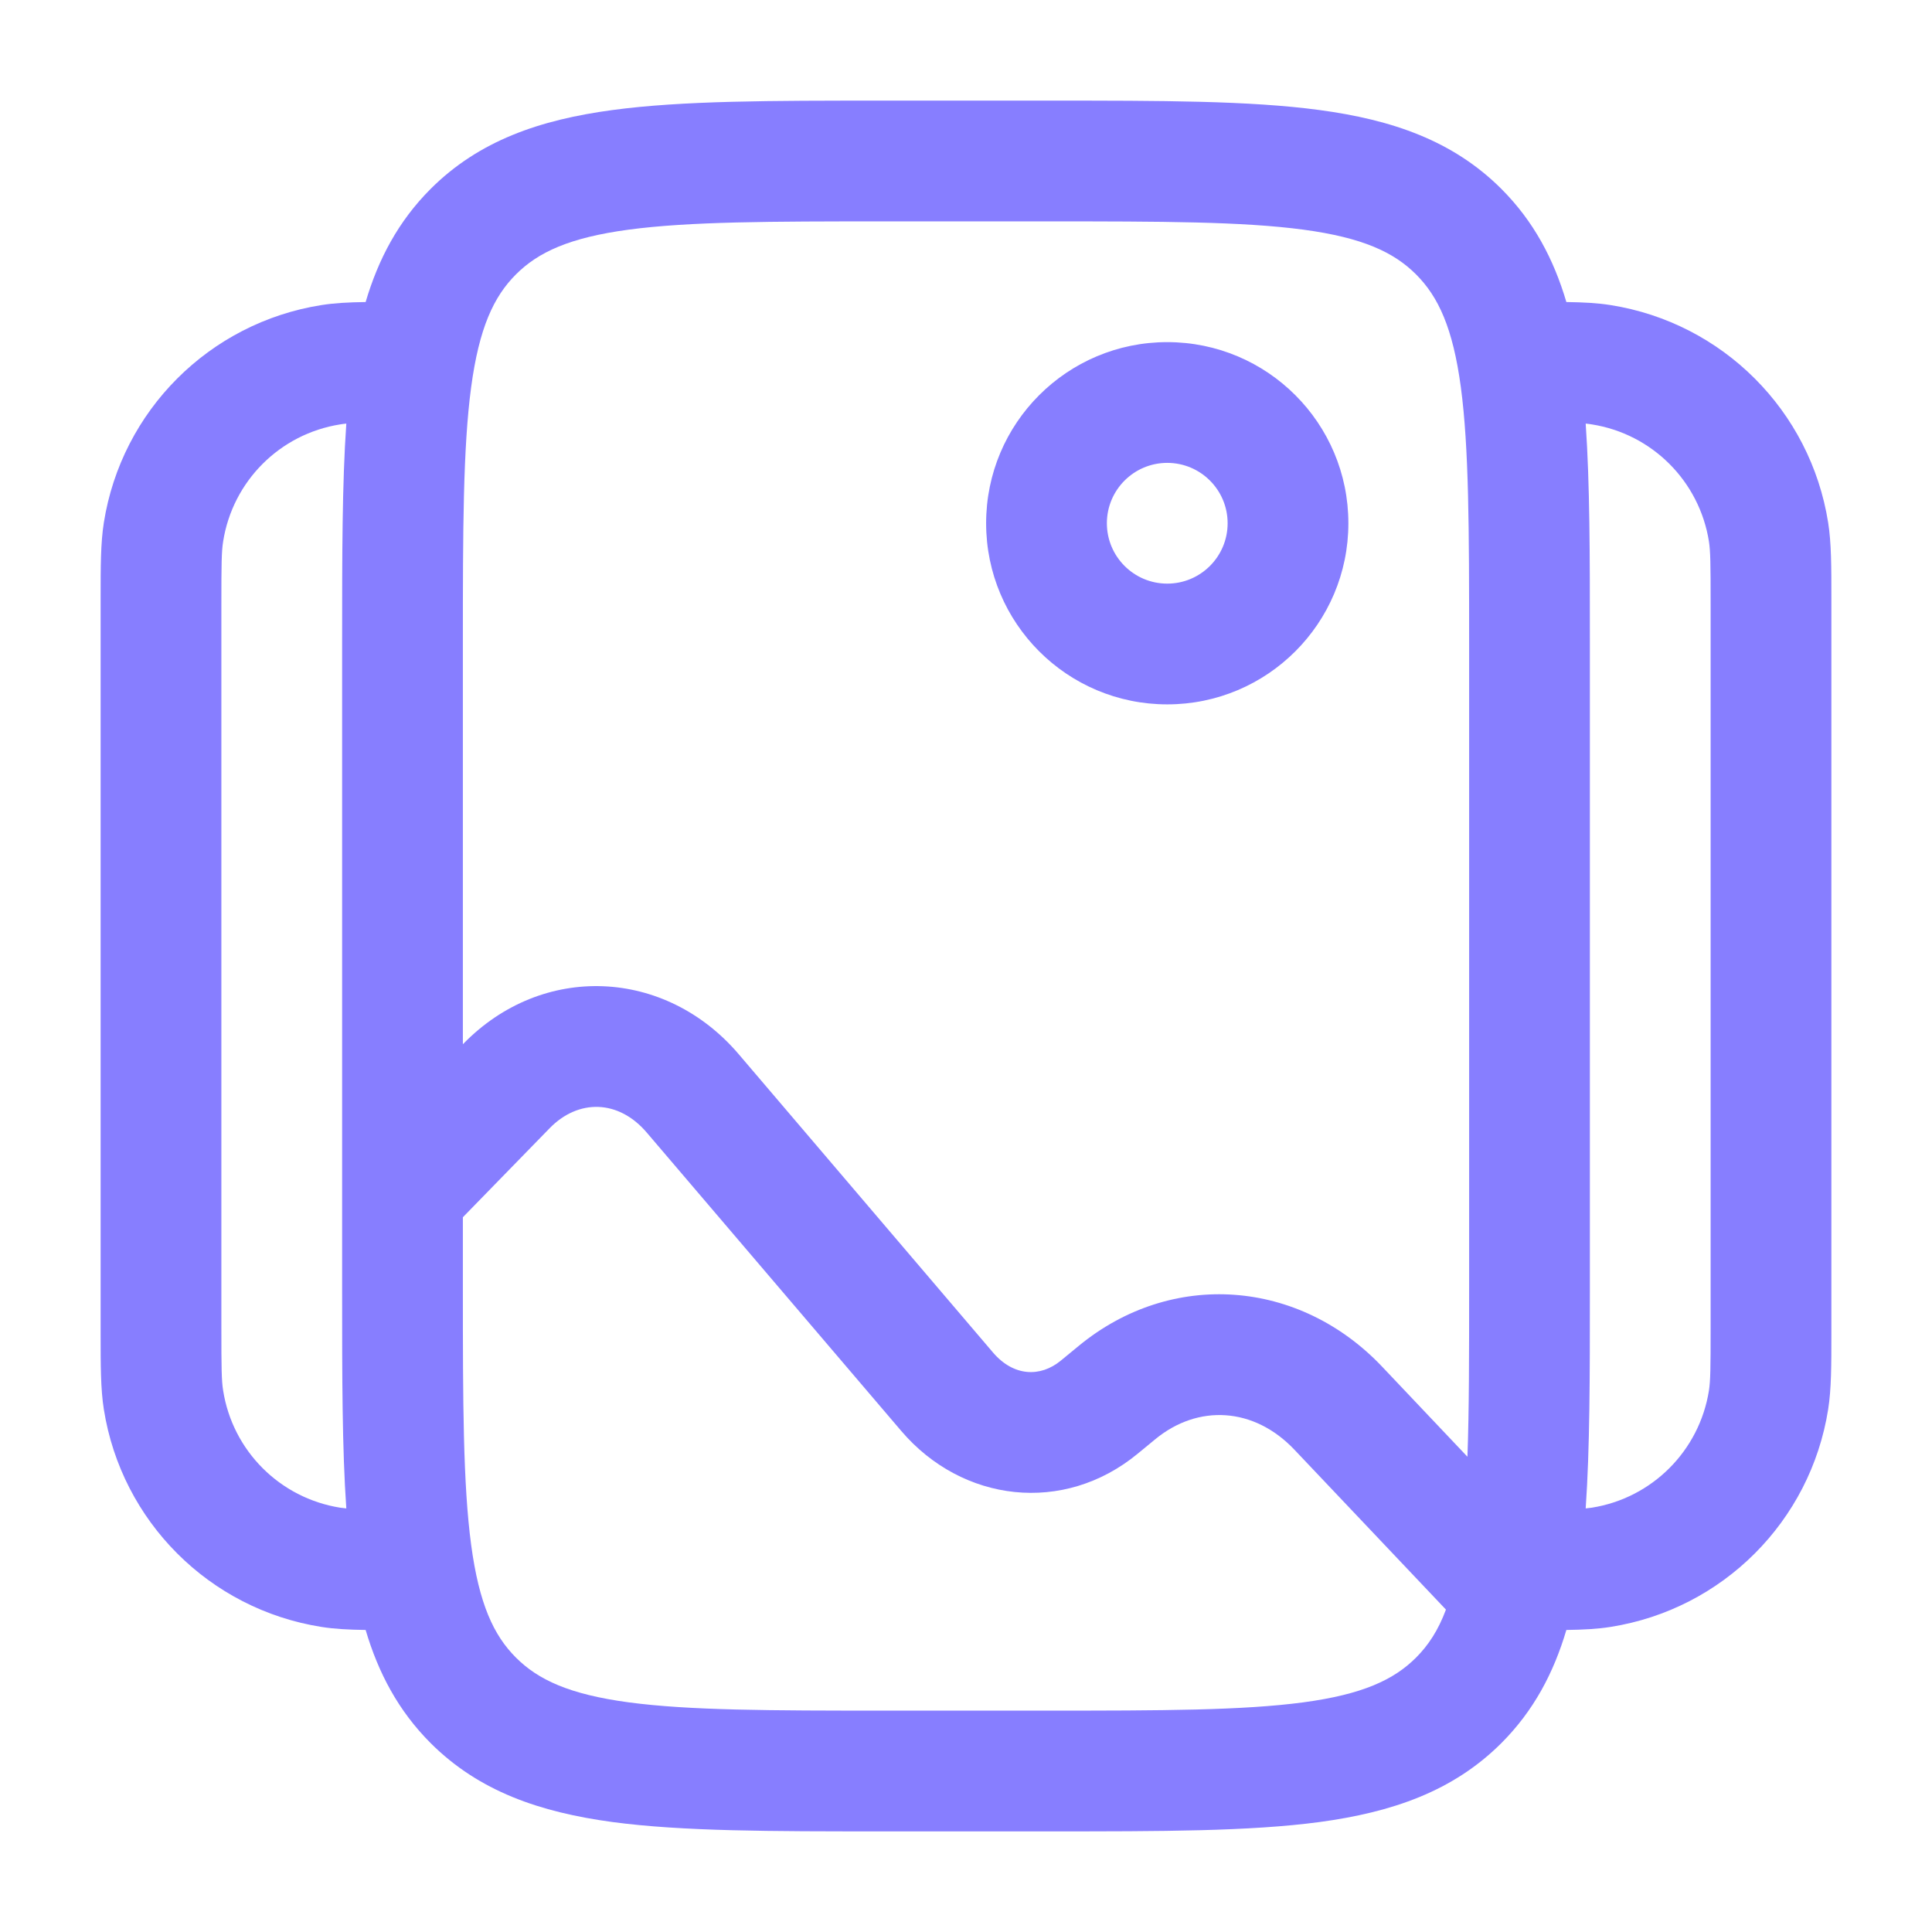
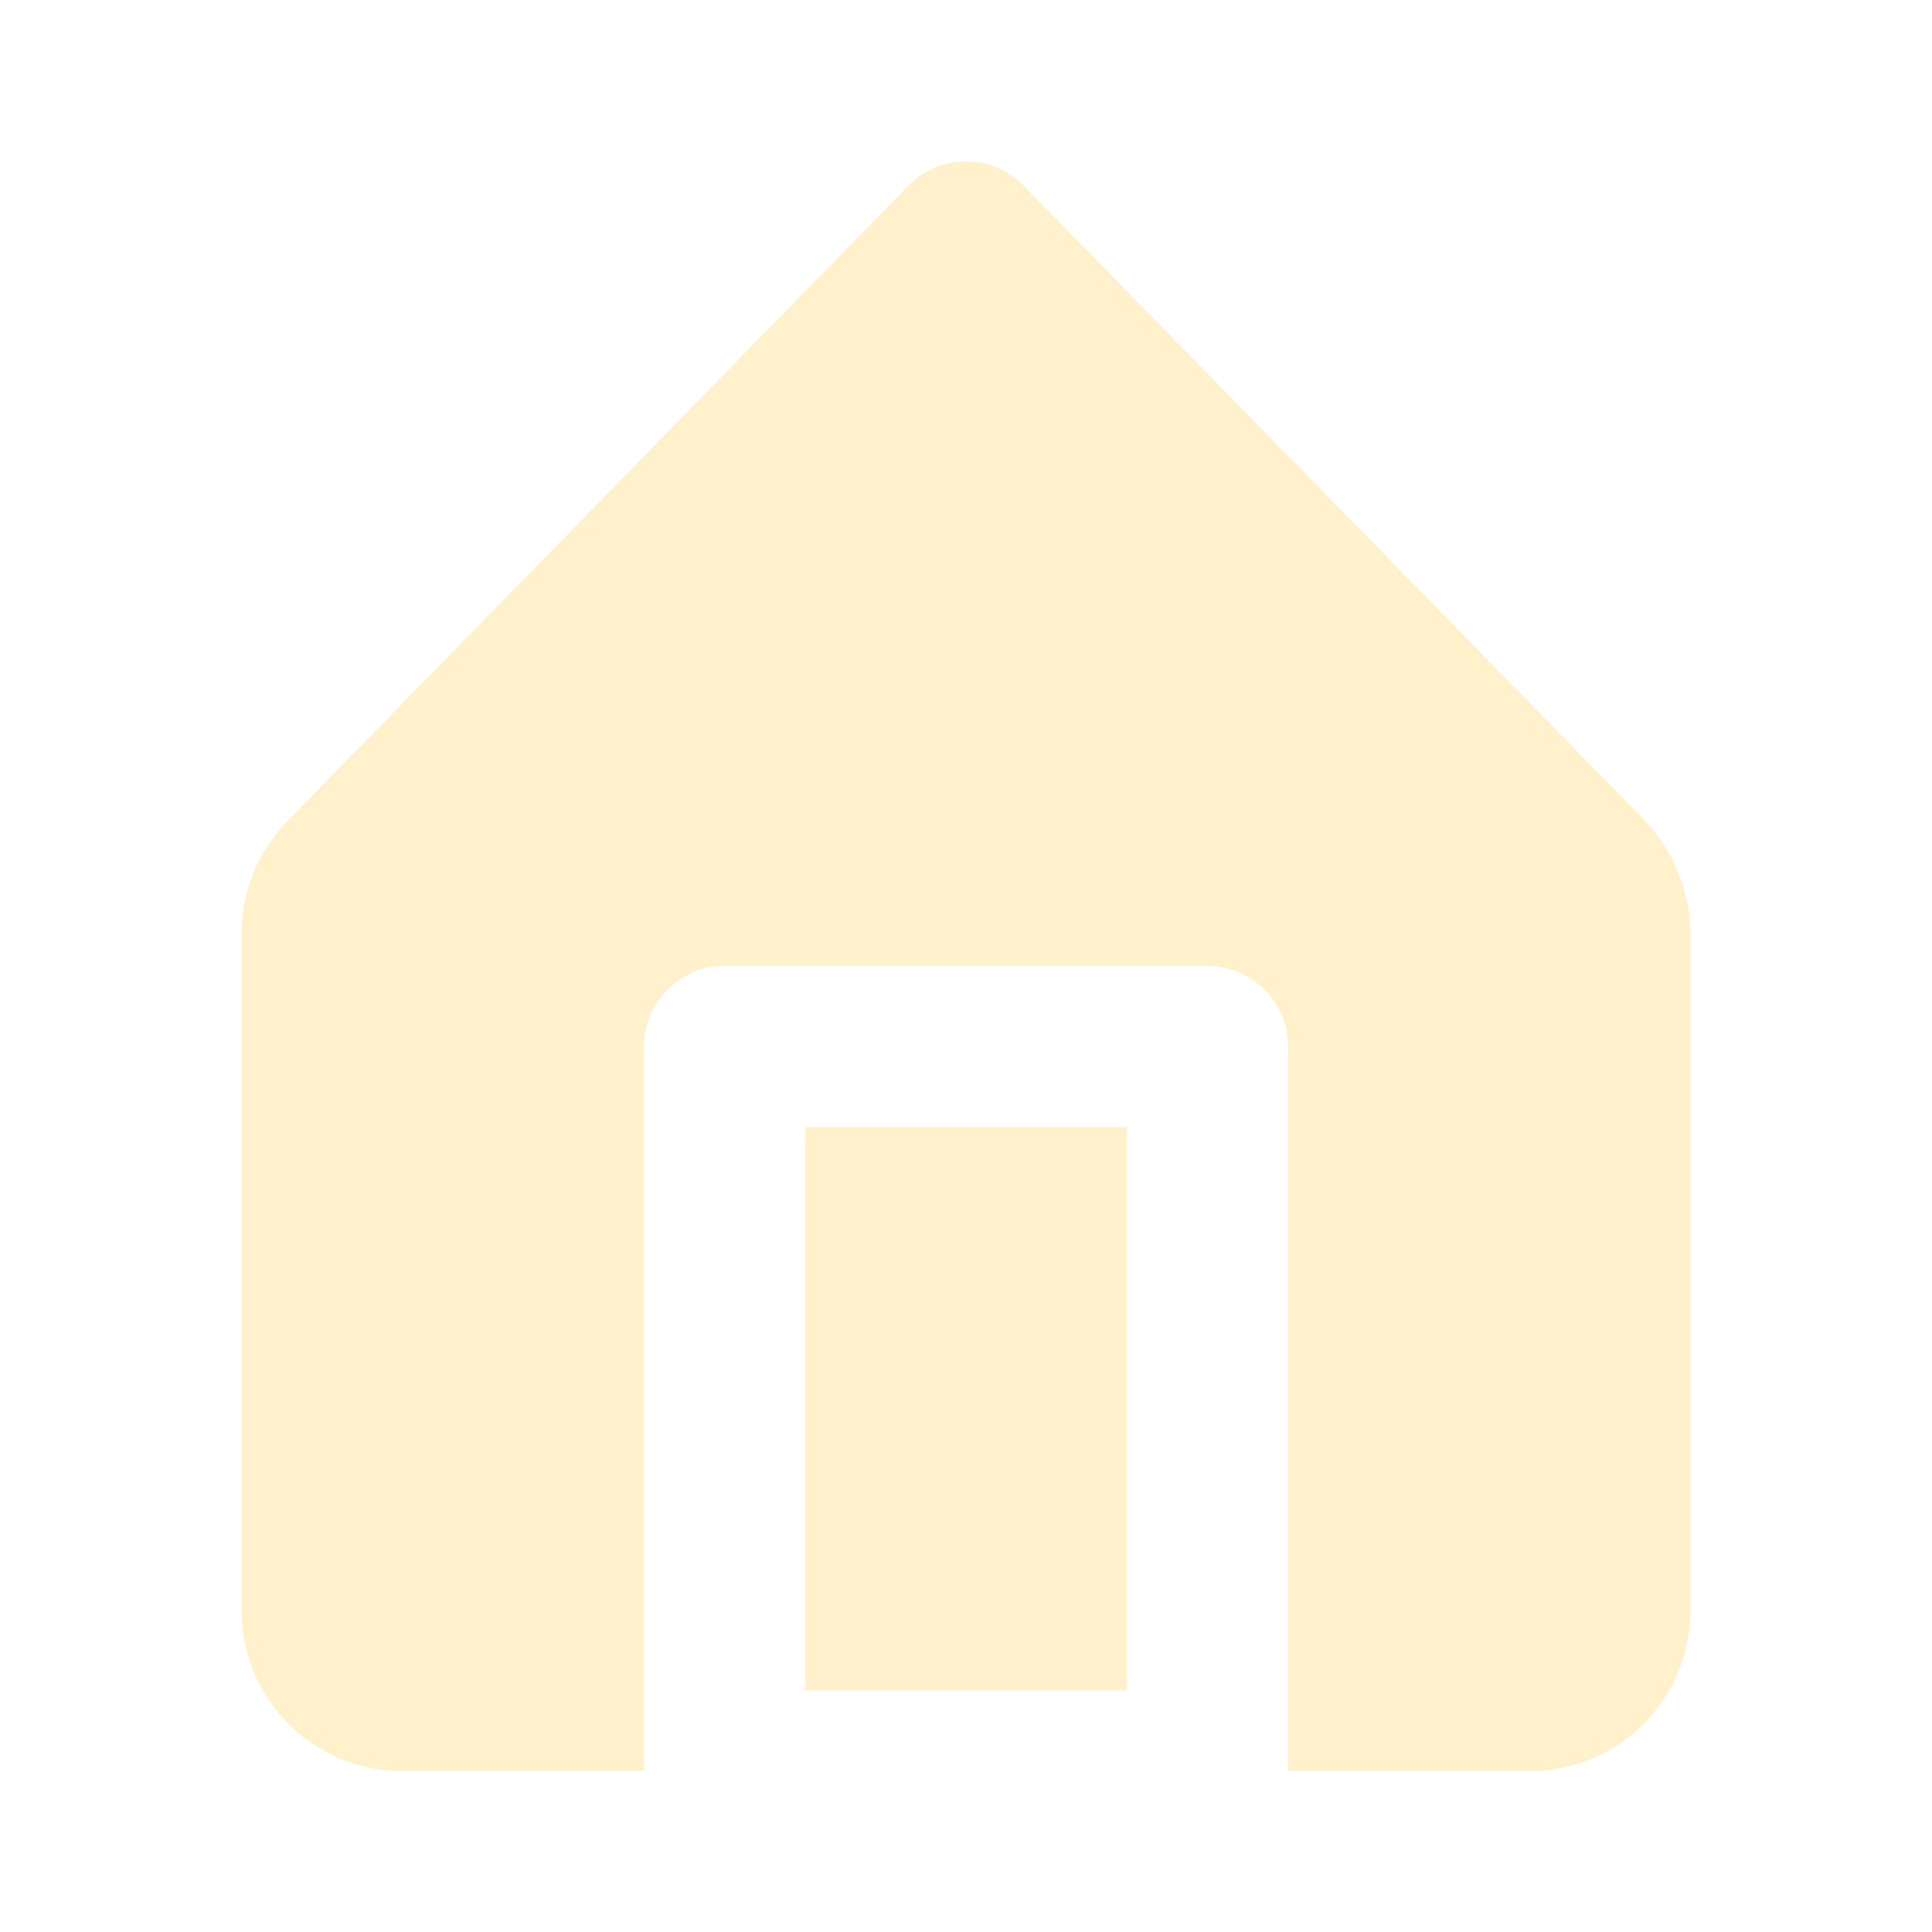
- <svg xmlns="http://www.w3.org/2000/svg" width="24" height="24" viewBox="0 0 24 24" fill="none">
-   <path fill-rule="evenodd" clip-rule="evenodd" d="M10.945 1.25H13.055C14.422 1.25 15.525 1.25 16.392 1.367C17.292 1.488 18.05 1.746 18.652 2.348C19.052 2.749 19.3 3.218 19.458 3.752C19.669 3.755 19.846 3.764 20.008 3.79C21.399 4.01 22.49 5.101 22.71 6.492C22.75 6.745 22.75 7.034 22.75 7.435C22.75 7.457 22.75 7.478 22.75 7.5V16.5C22.75 16.522 22.75 16.544 22.75 16.565C22.75 16.966 22.75 17.255 22.71 17.508C22.49 18.899 21.399 19.99 20.008 20.21C19.846 20.236 19.669 20.245 19.458 20.248C19.3 20.782 19.052 21.251 18.652 21.652C18.05 22.254 17.292 22.512 16.392 22.634C15.525 22.75 14.422 22.75 13.055 22.75H10.945C9.578 22.75 8.475 22.75 7.608 22.634C6.708 22.512 5.95 22.254 5.348 21.652C4.948 21.251 4.7 20.782 4.542 20.248C4.331 20.245 4.154 20.236 3.992 20.21C2.601 19.99 1.51 18.899 1.29 17.508C1.25 17.255 1.25 16.966 1.25 16.565C1.25 16.544 1.25 16.522 1.25 16.5V7.5C1.25 7.478 1.25 7.457 1.25 7.435C1.25 7.034 1.25 6.745 1.29 6.492C1.51 5.101 2.601 4.01 3.992 3.79C4.154 3.764 4.331 3.755 4.542 3.752C4.7 3.218 4.948 2.749 5.348 2.348C5.95 1.746 6.708 1.488 7.608 1.367C8.475 1.25 9.578 1.25 10.945 1.25ZM4.302 5.262C4.274 5.265 4.249 5.268 4.226 5.272C3.477 5.39 2.89 5.977 2.772 6.726C2.752 6.848 2.75 7.007 2.75 7.5V16.5C2.75 16.993 2.752 17.152 2.772 17.274C2.89 18.023 3.477 18.61 4.226 18.729C4.249 18.732 4.274 18.735 4.302 18.738C4.25 17.989 4.25 17.099 4.25 16.055L4.25 14.817C4.25 14.816 4.25 14.816 4.25 14.815L4.25 7.945C4.25 6.901 4.25 6.011 4.302 5.262ZM5.75 15.121V16C5.75 17.435 5.752 18.436 5.853 19.192C5.952 19.926 6.132 20.314 6.409 20.591C6.686 20.868 7.074 21.048 7.808 21.147C8.563 21.248 9.565 21.25 11 21.25H13C14.435 21.25 15.437 21.248 16.192 21.147C16.926 21.048 17.314 20.868 17.591 20.591C17.743 20.439 17.866 20.253 17.962 19.995L16.08 18.009C15.577 17.478 14.882 17.442 14.352 17.878L14.132 18.059C13.216 18.814 11.955 18.666 11.195 17.775L8.034 14.069C7.684 13.658 7.185 13.649 6.828 14.015L5.75 15.121ZM18.229 18.096L17.169 16.977C16.141 15.892 14.555 15.767 13.398 16.721L13.178 16.902C12.923 17.112 12.59 17.099 12.336 16.802L9.176 13.095C8.264 12.026 6.739 11.957 5.754 12.968L5.75 12.972V8C5.75 6.565 5.752 5.563 5.853 4.808C5.952 4.074 6.132 3.686 6.409 3.409C6.686 3.132 7.074 2.952 7.808 2.853C8.563 2.752 9.565 2.75 11 2.75H13C14.435 2.75 15.437 2.752 16.192 2.853C16.926 2.952 17.314 3.132 17.591 3.409C17.868 3.686 18.048 4.074 18.147 4.808C18.248 5.563 18.25 6.565 18.25 8V16C18.25 16.833 18.25 17.519 18.229 18.096ZM19.698 18.738C19.726 18.735 19.751 18.732 19.774 18.729C20.523 18.61 21.11 18.023 21.229 17.274C21.248 17.152 21.25 16.993 21.25 16.5V7.5C21.25 7.007 21.248 6.848 21.229 6.726C21.11 5.977 20.523 5.39 19.774 5.272C19.751 5.268 19.726 5.265 19.698 5.262C19.75 6.011 19.75 6.901 19.75 7.945V16.055C19.75 17.099 19.75 17.989 19.698 18.738ZM14.5 5.75C14.086 5.75 13.75 6.086 13.75 6.5C13.75 6.914 14.086 7.25 14.5 7.25C14.914 7.25 15.25 6.914 15.25 6.5C15.25 6.086 14.914 5.75 14.5 5.75ZM12.25 6.5C12.25 5.257 13.257 4.25 14.5 4.25C15.743 4.25 16.75 5.257 16.75 6.5C16.75 7.743 15.743 8.75 14.5 8.75C13.257 8.75 12.25 7.743 12.25 6.5Z" fill="#877EFF" />
+ <svg xmlns="http://www.w3.org/2000/svg" viewBox="0 0 24 24" id="Home">
+   <g fill="#fff1cb" class="color000000 svgShape">
+     <g fill="#fff1cb" class="color000000 svgShape">
+       <path d="M10 14h4v7h-4z" fill="#fff1cb" class="color000000 svgShape" />
+       <path d="M20.42 10.18 12.71 2.3a1 1 0 0 0-1.42 0l-7.71 7.89A2 2 0 0 0 3 11.62V20a2 2 0 0 0 1.89 2H8v-9a1 1 0 0 1 1-1h6a1 1 0 0 1 1 1v9h3.11A2 2 0 0 0 21 20v-8.38a2.07 2.07 0 0 0-.58-1.44z" fill="#fff1cb" class="color000000 svgShape" />
+     </g>
+   </g>
</svg>
